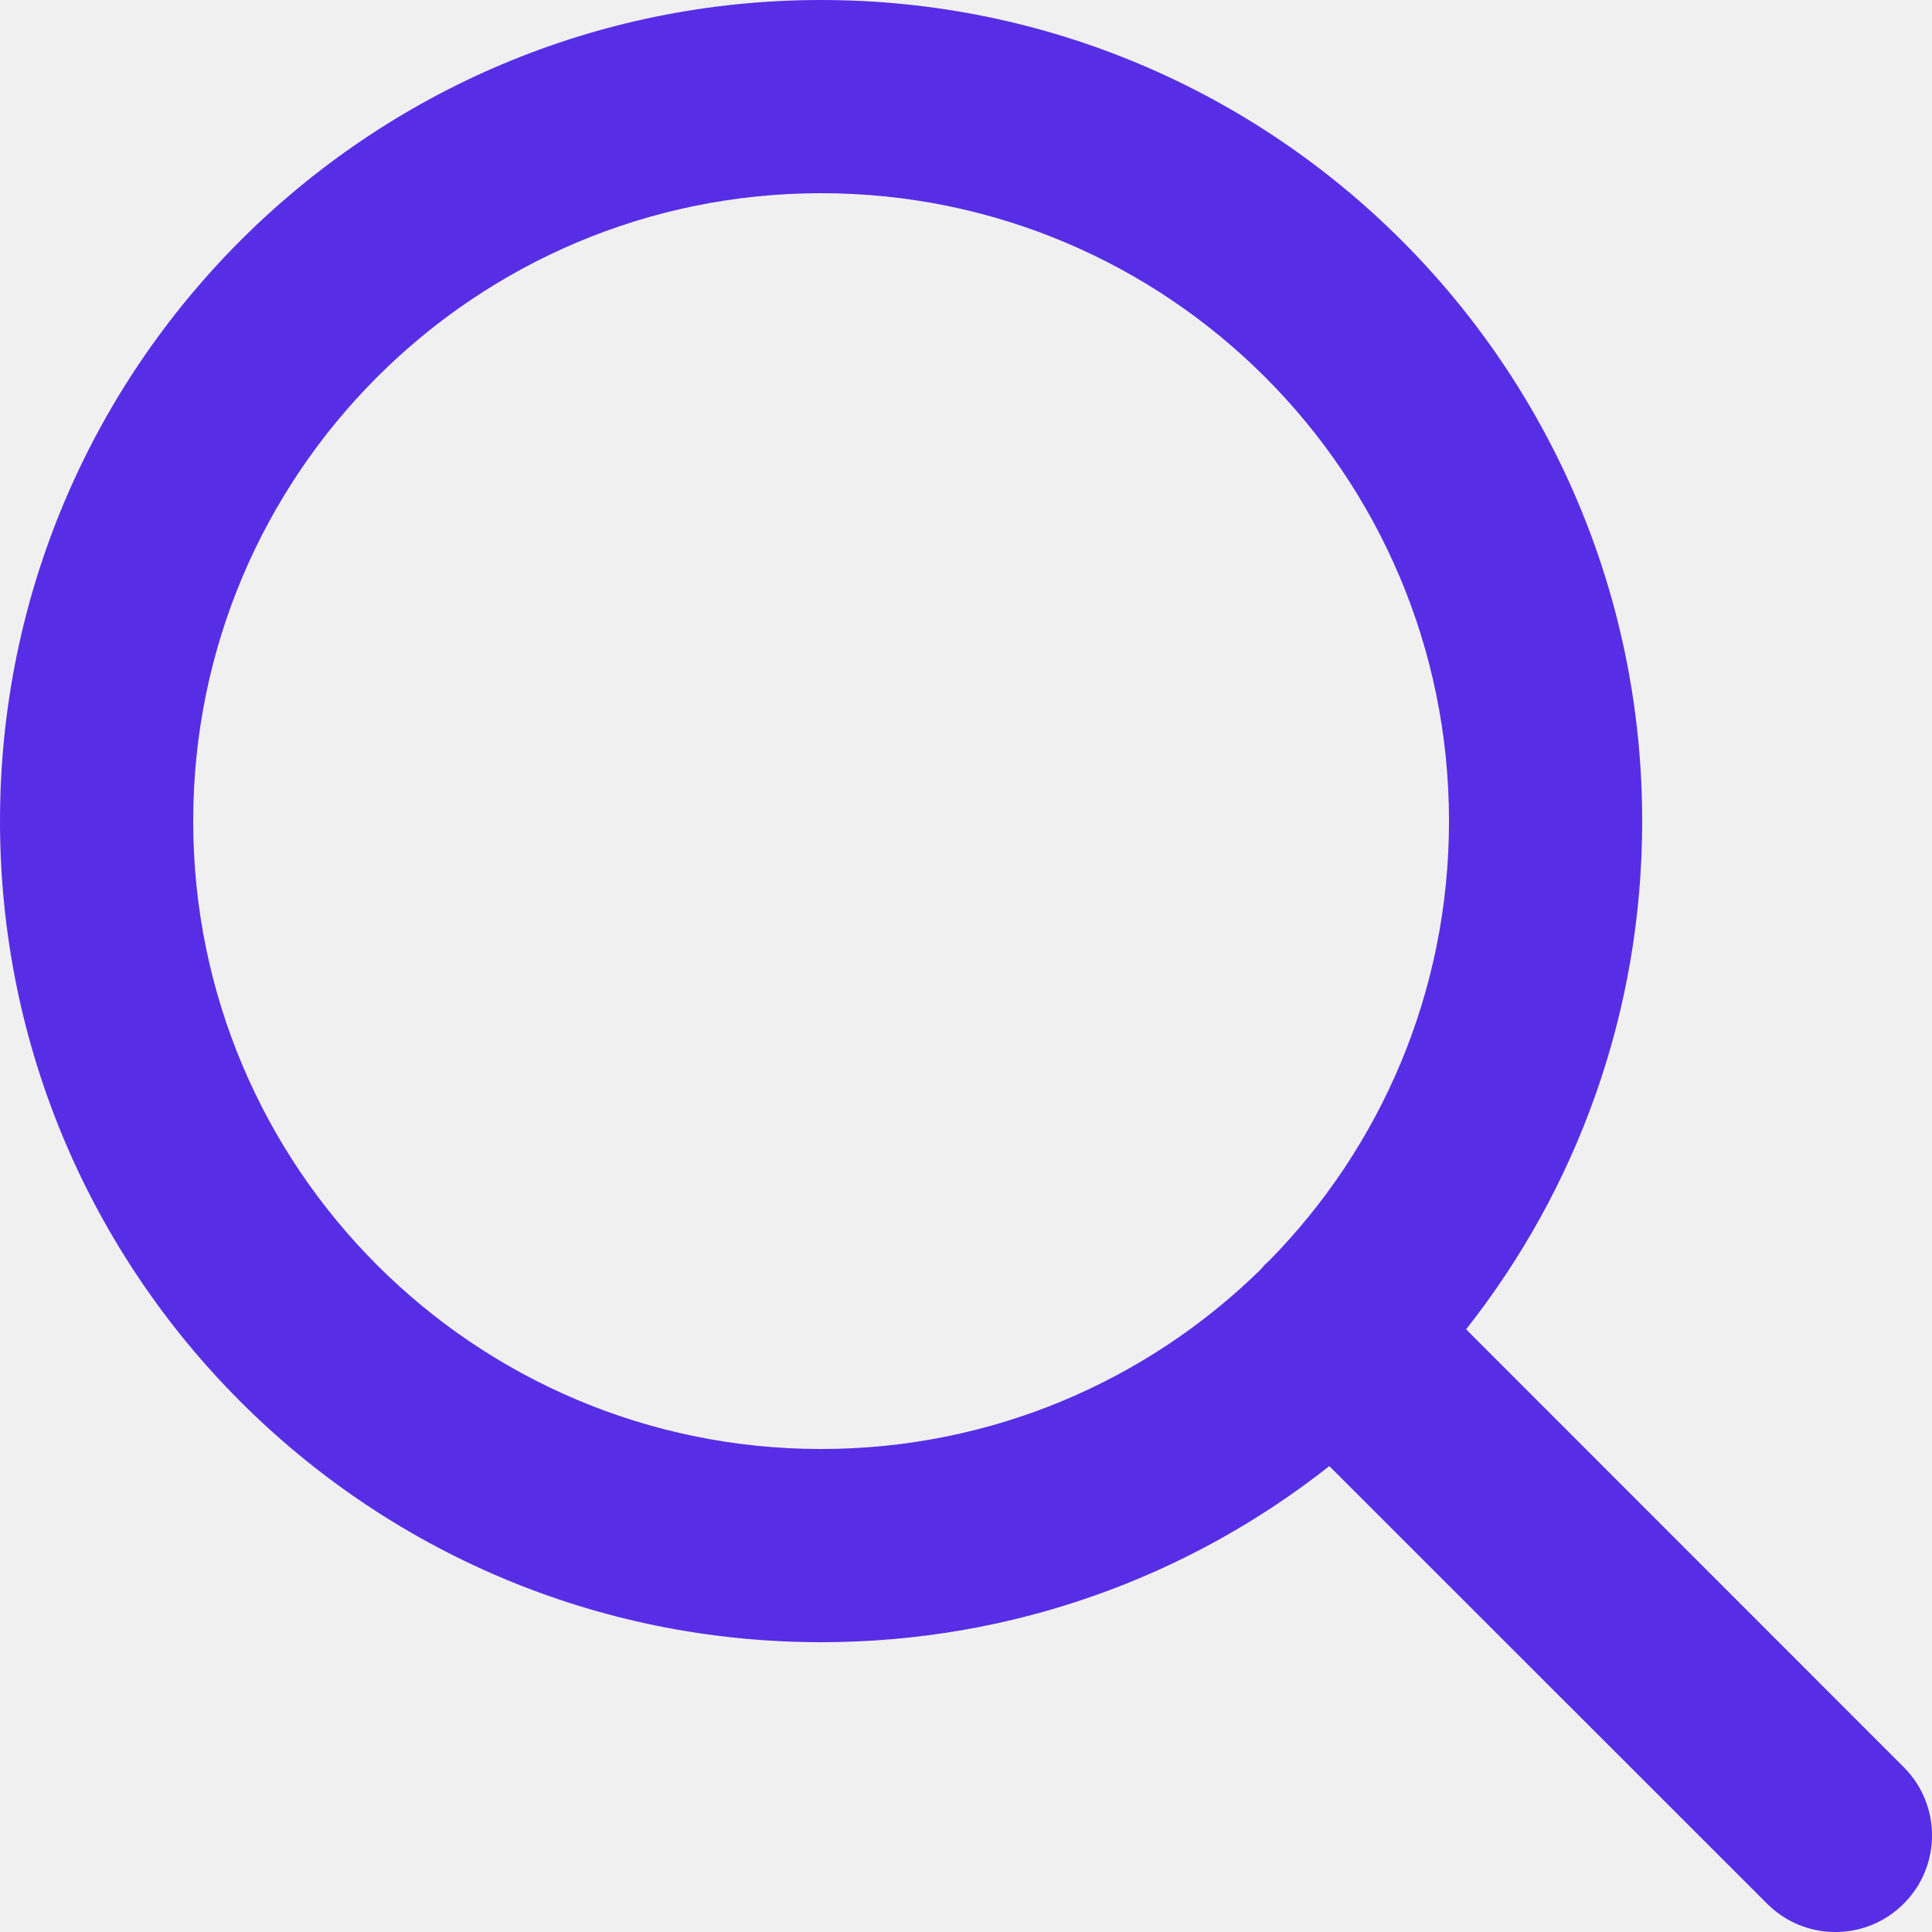
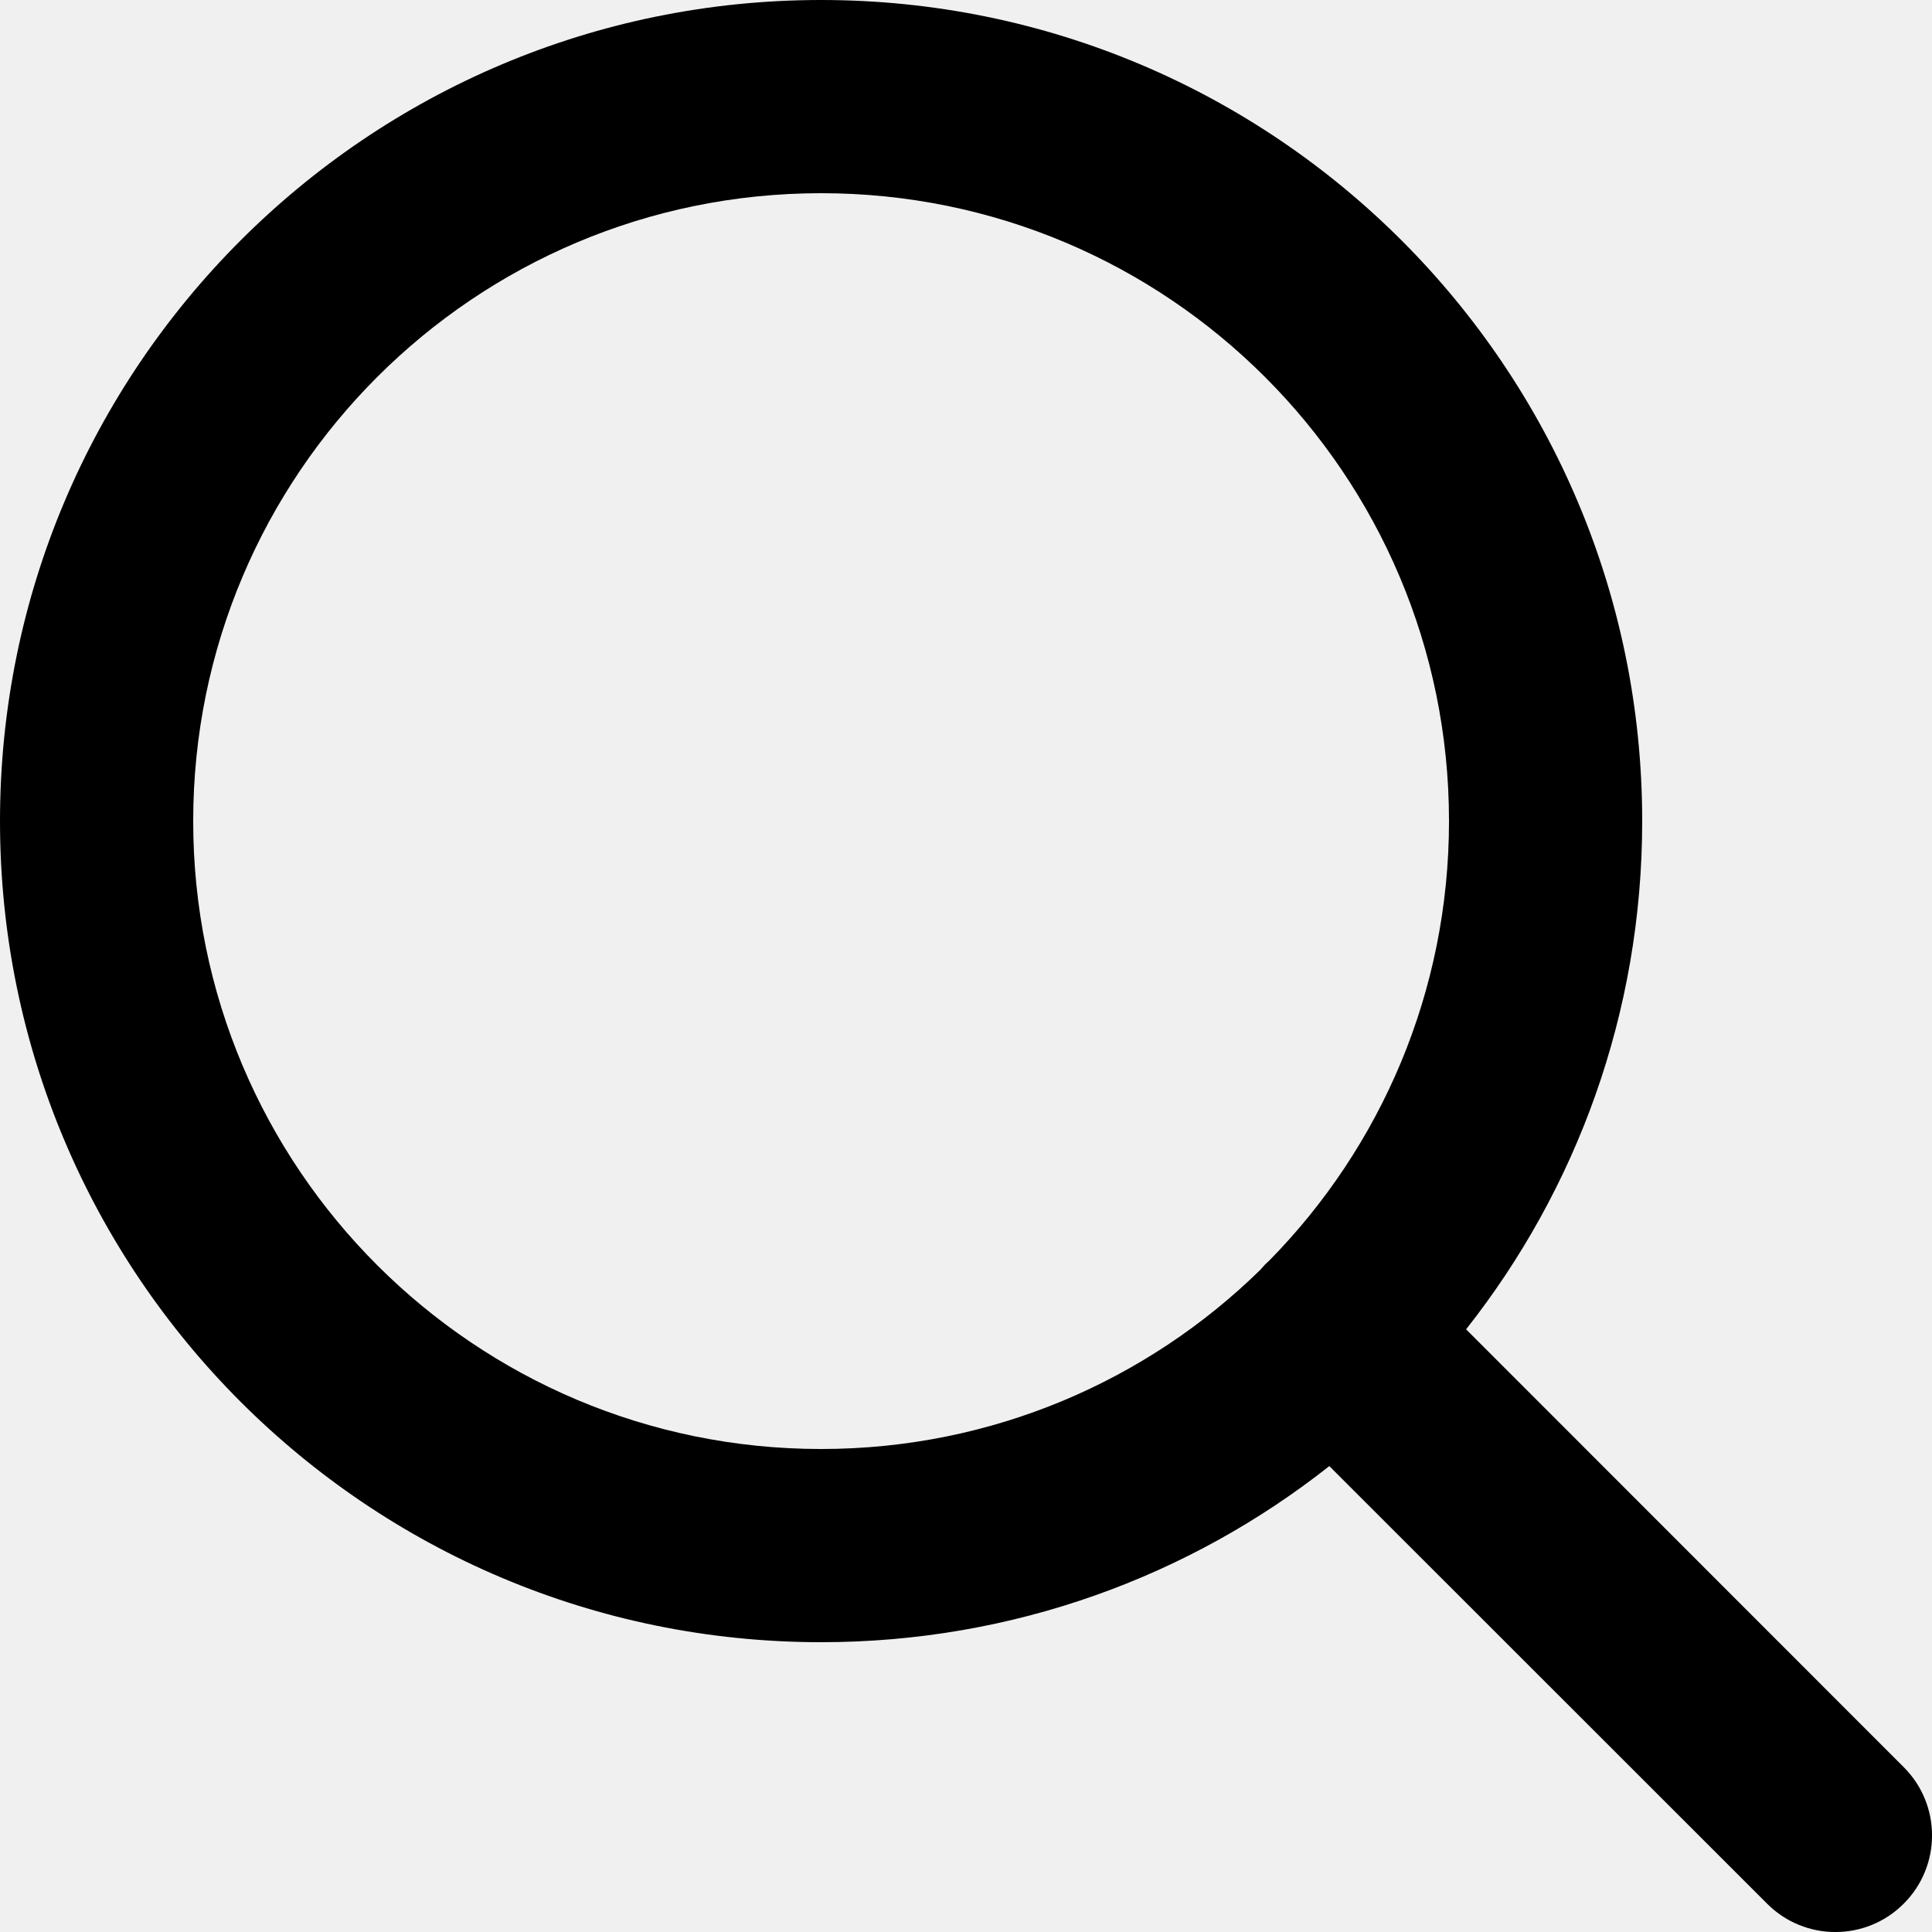
<svg xmlns="http://www.w3.org/2000/svg" xmlns:xlink="http://www.w3.org/1999/xlink" width="20px" height="20px" viewBox="0 0 20 20" version="1.1">
  <defs>
    <path d="M8.5,0 C13.194,0 17,3.806 17,8.5 C17,10.487 16.319,12.314 15.177,13.761 L19.707,18.293 C20.098,18.683 20.098,19.317 19.707,19.707 C19.317,20.098 18.683,20.098 18.293,19.707 L18.293,19.707 L13.761,15.177 C12.314,16.319 10.487,17 8.5,17 C3.806,17 0,13.194 0,8.5 C0,3.806 3.806,0 8.5,0 Z M8.5,2 C4.91,2 2,4.91 2,8.5 C2,12.09 4.91,15 8.5,15 C10.27,15 11.876,14.292 13.048,13.144 L13.093,13.093 C13.109,13.077 13.126,13.061 13.142,13.047 C14.292,11.876 15,10.27 15,8.5 C15,4.91 12.09,2 8.5,2 Z" id="path-1" />
  </defs>
  <g id="GIFOS" stroke="none" stroke-width="1" fill="none" fill-rule="evenodd">
    <g id="00-UI-Kit" transform="translate(-637, -518)">
      <g id="-Nav-Desktop-Sticky" transform="translate(0, 479)">
        <g id="icon-search" transform="translate(637, 39)">
          <mask id="mask-2" fill="white">
            <use xlink:href="#path-1" />
          </mask>
-           <use fill="#572EE5" fill-rule="nonzero" xlink:href="#path-1" />
+           <use fill="#000000" fill-rule="nonzero" xlink:href="#path-1" />
        </g>
      </g>
    </g>
  </g>
</svg>
